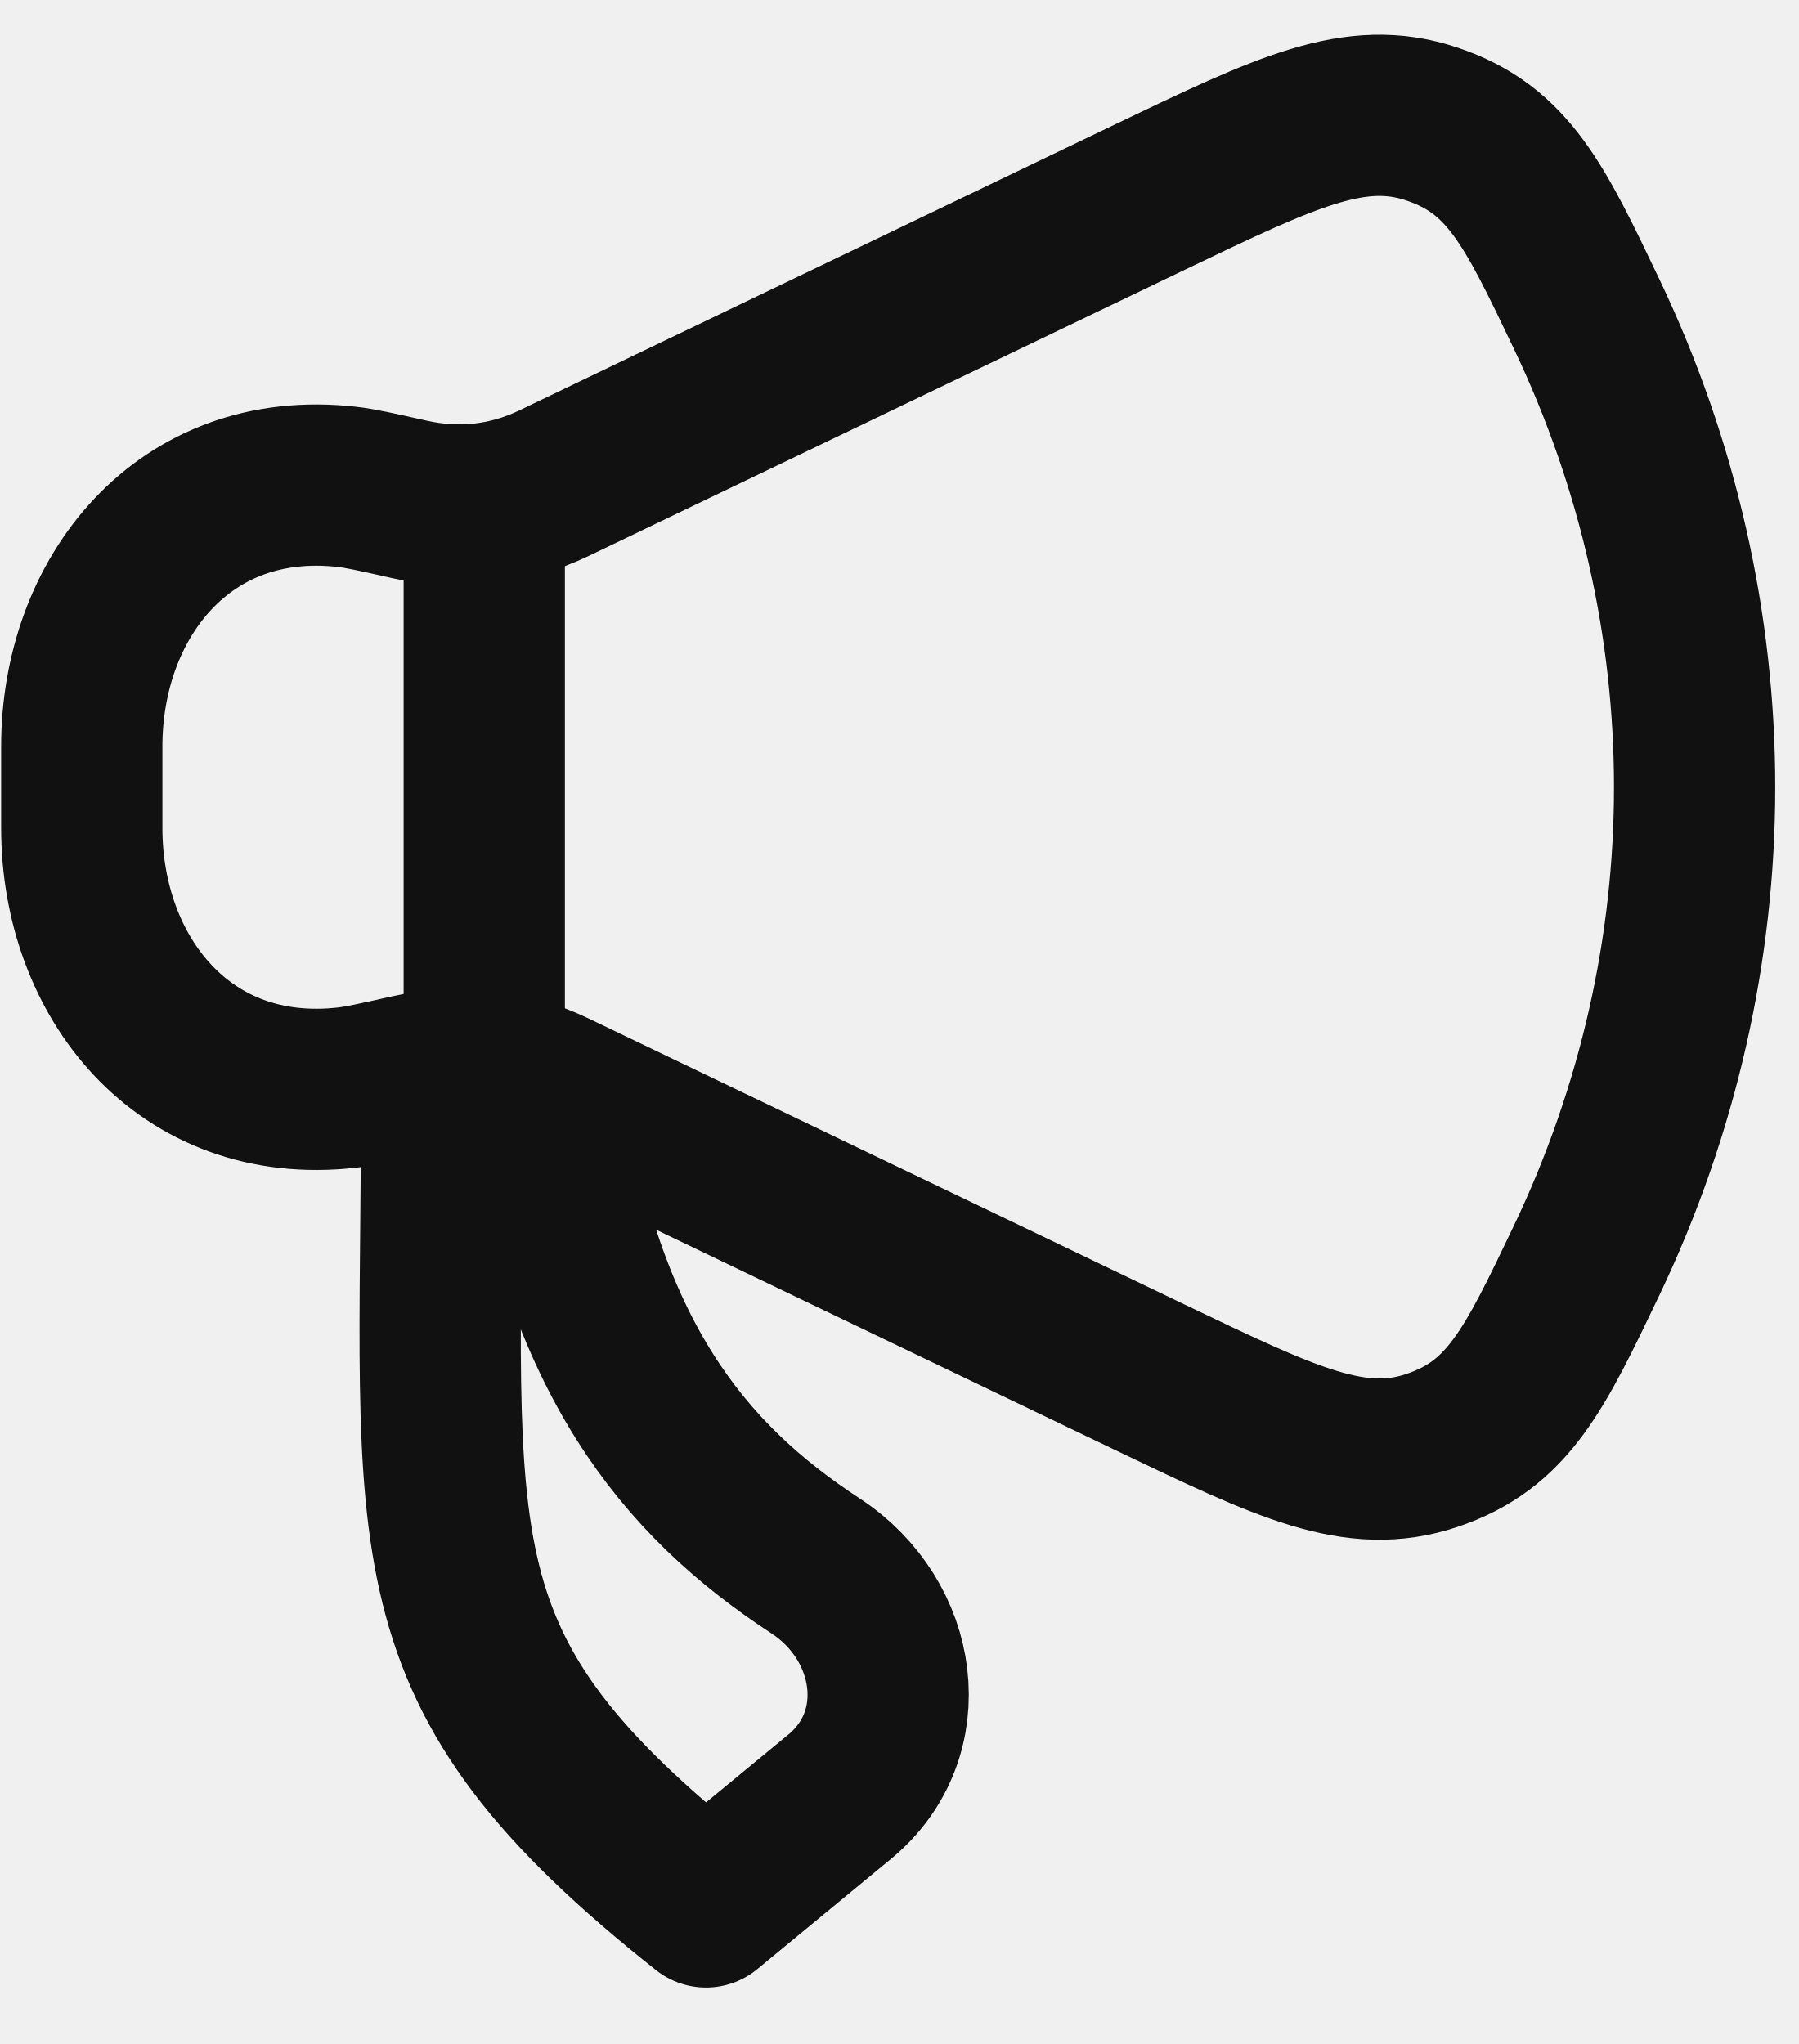
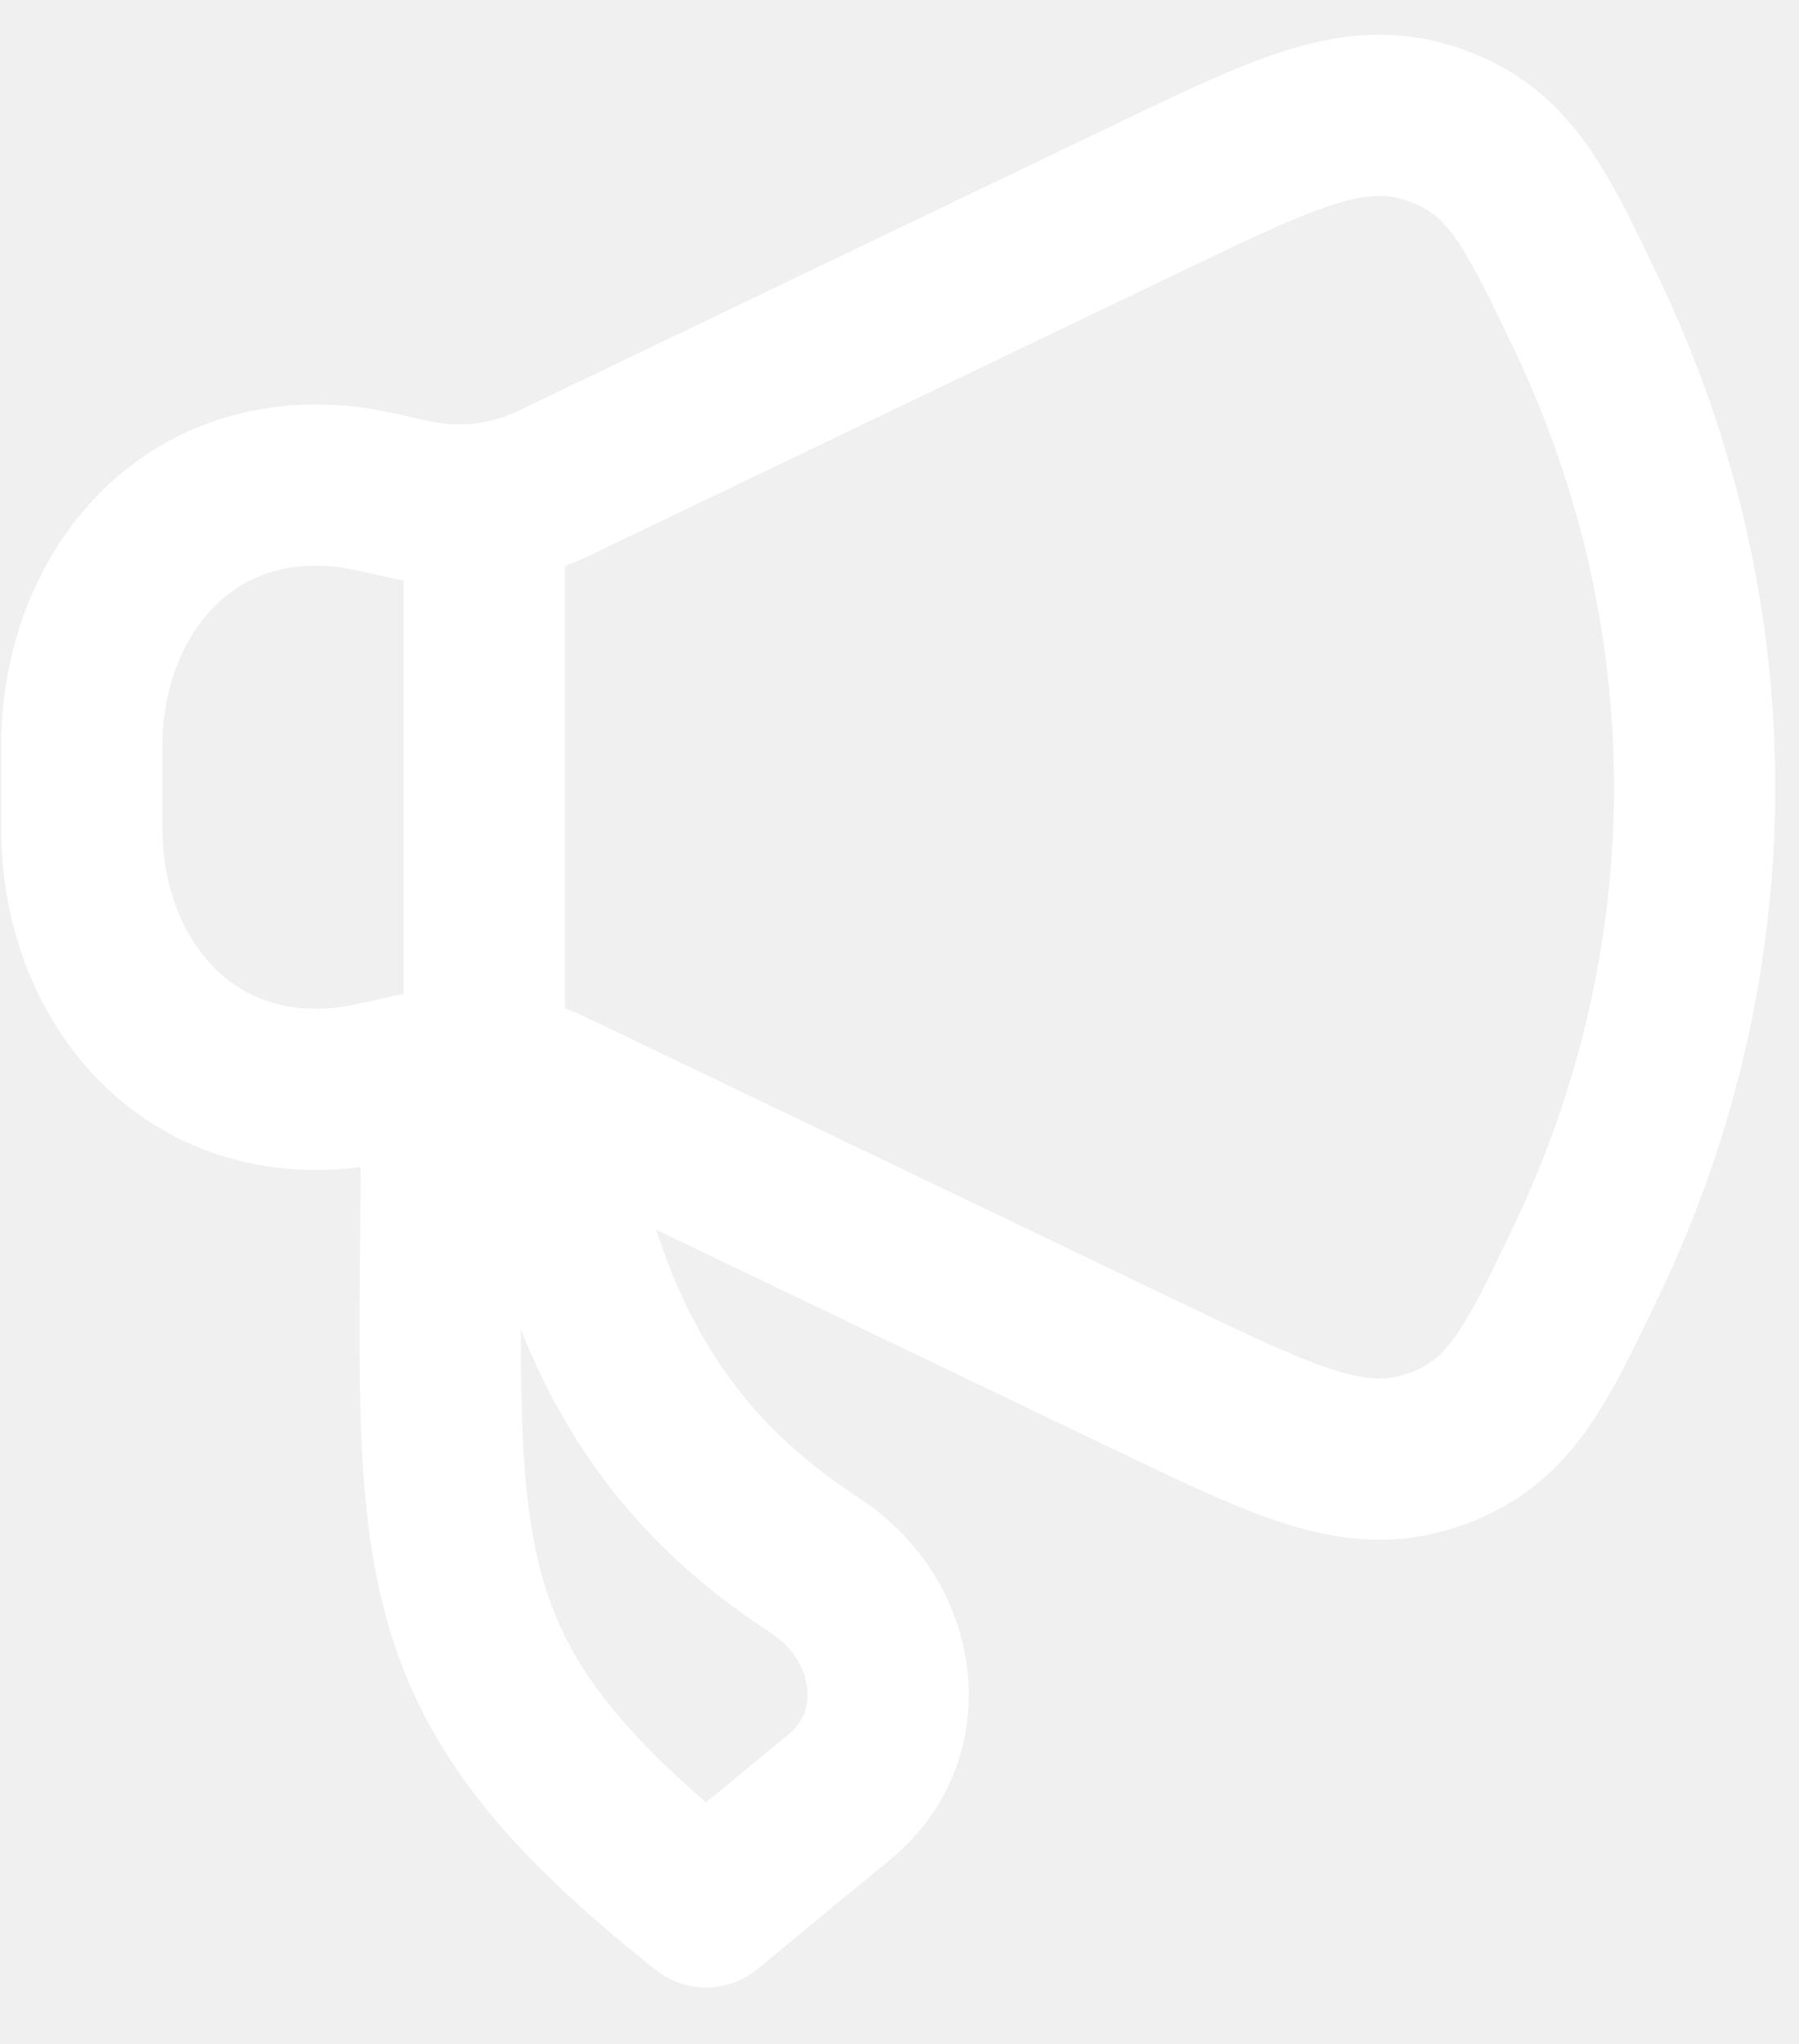
<svg xmlns="http://www.w3.org/2000/svg" width="22" height="25" viewBox="0 0 22 25" fill="none">
-   <path d="M14.068 2.408L6.778 5.908C6.217 6.177 5.618 6.244 5.007 6.108C4.607 6.018 4.407 5.973 4.246 5.955C2.246 5.726 1 7.309 1 9.129V10.128C1 11.947 2.246 13.53 4.246 13.302C4.407 13.283 4.607 13.239 5.007 13.149C5.618 13.012 6.217 13.079 6.778 13.349L14.068 16.848C15.742 17.651 16.578 18.053 17.511 17.74C18.444 17.427 18.764 16.755 19.405 15.412C21.163 11.722 21.163 7.534 19.405 3.845C18.764 2.501 18.444 1.83 17.511 1.517C16.578 1.204 15.742 1.605 14.068 2.408Z" stroke="#111111" stroke-width="1.972" stroke-linecap="round" stroke-linejoin="round" />
-   <path d="M10.268 21.976L8.634 23.323C4.95 20.401 5.4 19.008 5.4 13.461H6.643C7.147 16.596 8.336 18.081 9.977 19.155C10.988 19.818 11.196 21.211 10.268 21.976Z" stroke="#111111" stroke-width="1.972" stroke-linecap="round" stroke-linejoin="round" />
-   <path d="M5.922 12.918V6.344" stroke="#111111" stroke-width="1.972" stroke-linecap="round" stroke-linejoin="round" />
+   <path d="M14.068 2.408L6.778 5.908C6.217 6.177 5.618 6.244 5.007 6.108C4.607 6.018 4.407 5.973 4.246 5.955C2.246 5.726 1 7.309 1 9.129V10.128C1 11.947 2.246 13.53 4.246 13.302C4.407 13.283 4.607 13.239 5.007 13.149C5.618 13.012 6.217 13.079 6.778 13.349L14.068 16.848C15.742 17.651 16.578 18.053 17.511 17.74C18.444 17.427 18.764 16.755 19.405 15.412C21.163 11.722 21.163 7.534 19.405 3.845C18.764 2.501 18.444 1.83 17.511 1.517C16.578 1.204 15.742 1.605 14.068 2.408Z" stroke="white" stroke-width="1.972" stroke-linecap="round" stroke-linejoin="round" />
+   <path d="M10.268 21.976L8.634 23.323C4.95 20.401 5.4 19.008 5.4 13.461H6.643C7.147 16.596 8.336 18.081 9.977 19.155C10.988 19.818 11.196 21.211 10.268 21.976Z" stroke="white" stroke-width="1.972" stroke-linecap="round" stroke-linejoin="round" />
+   <path d="M5.922 12.918V6.344" stroke="white" stroke-width="1.972" stroke-linecap="round" stroke-linejoin="round" />
</svg>
